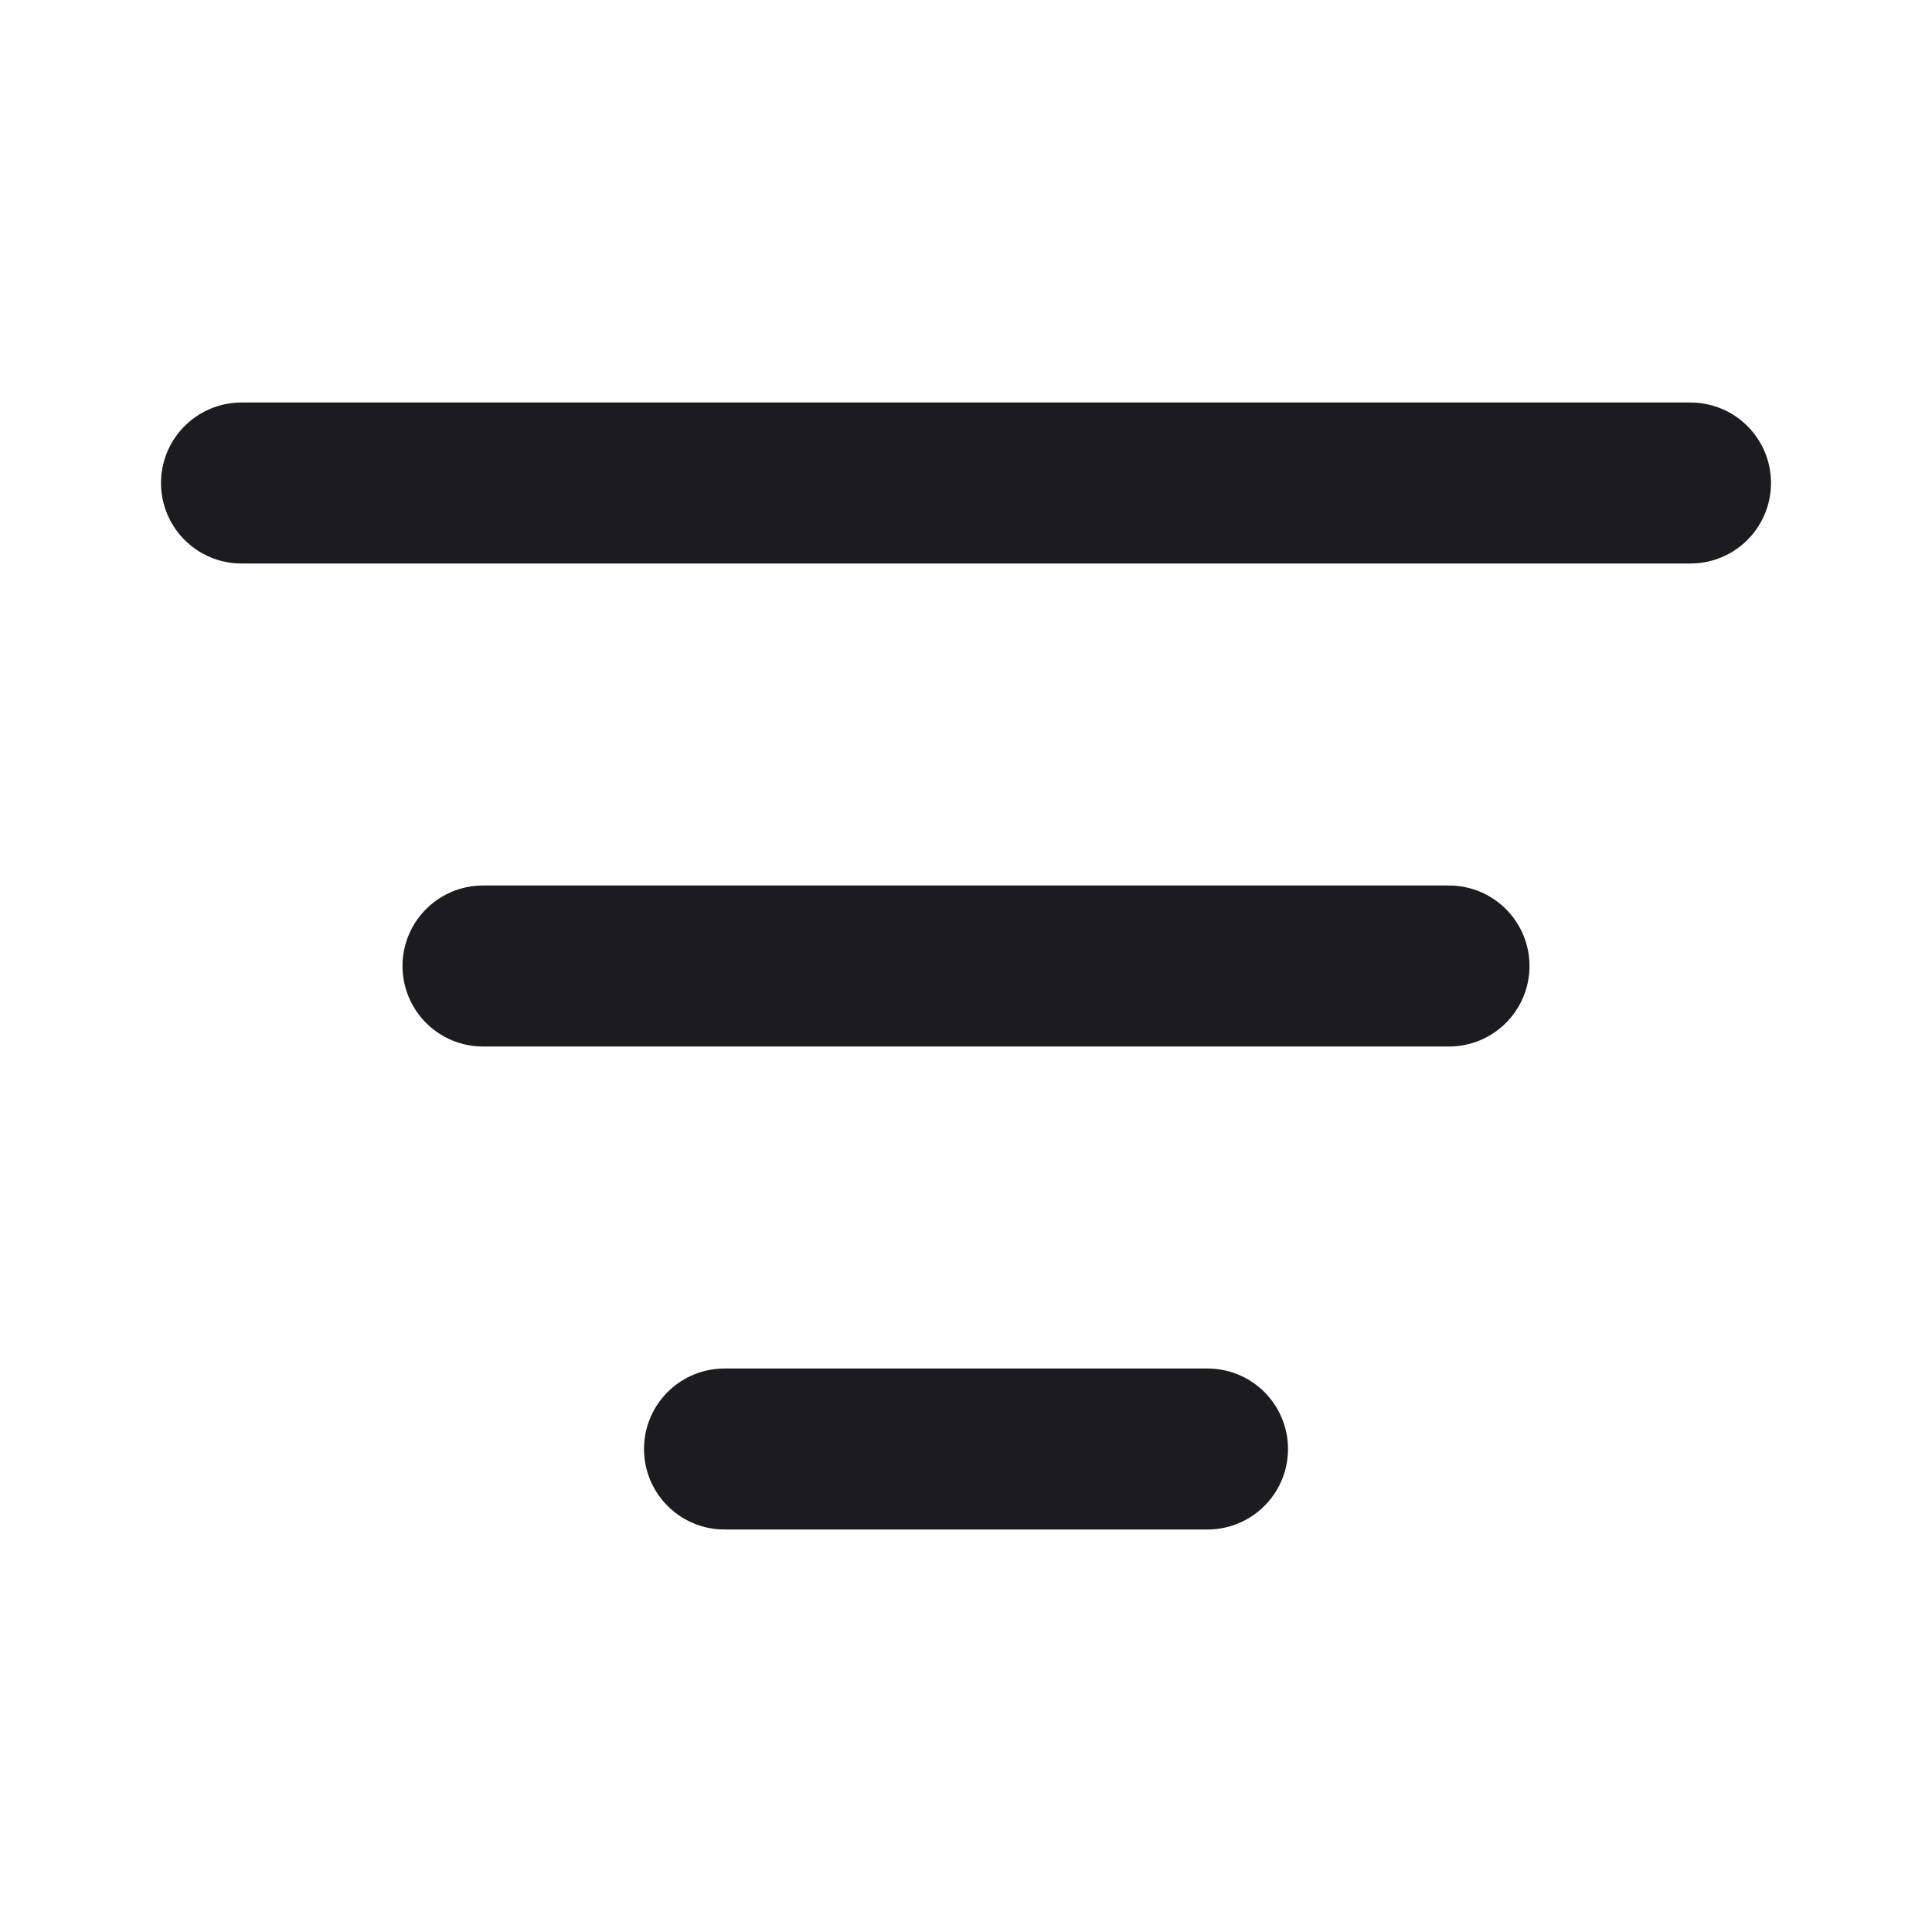
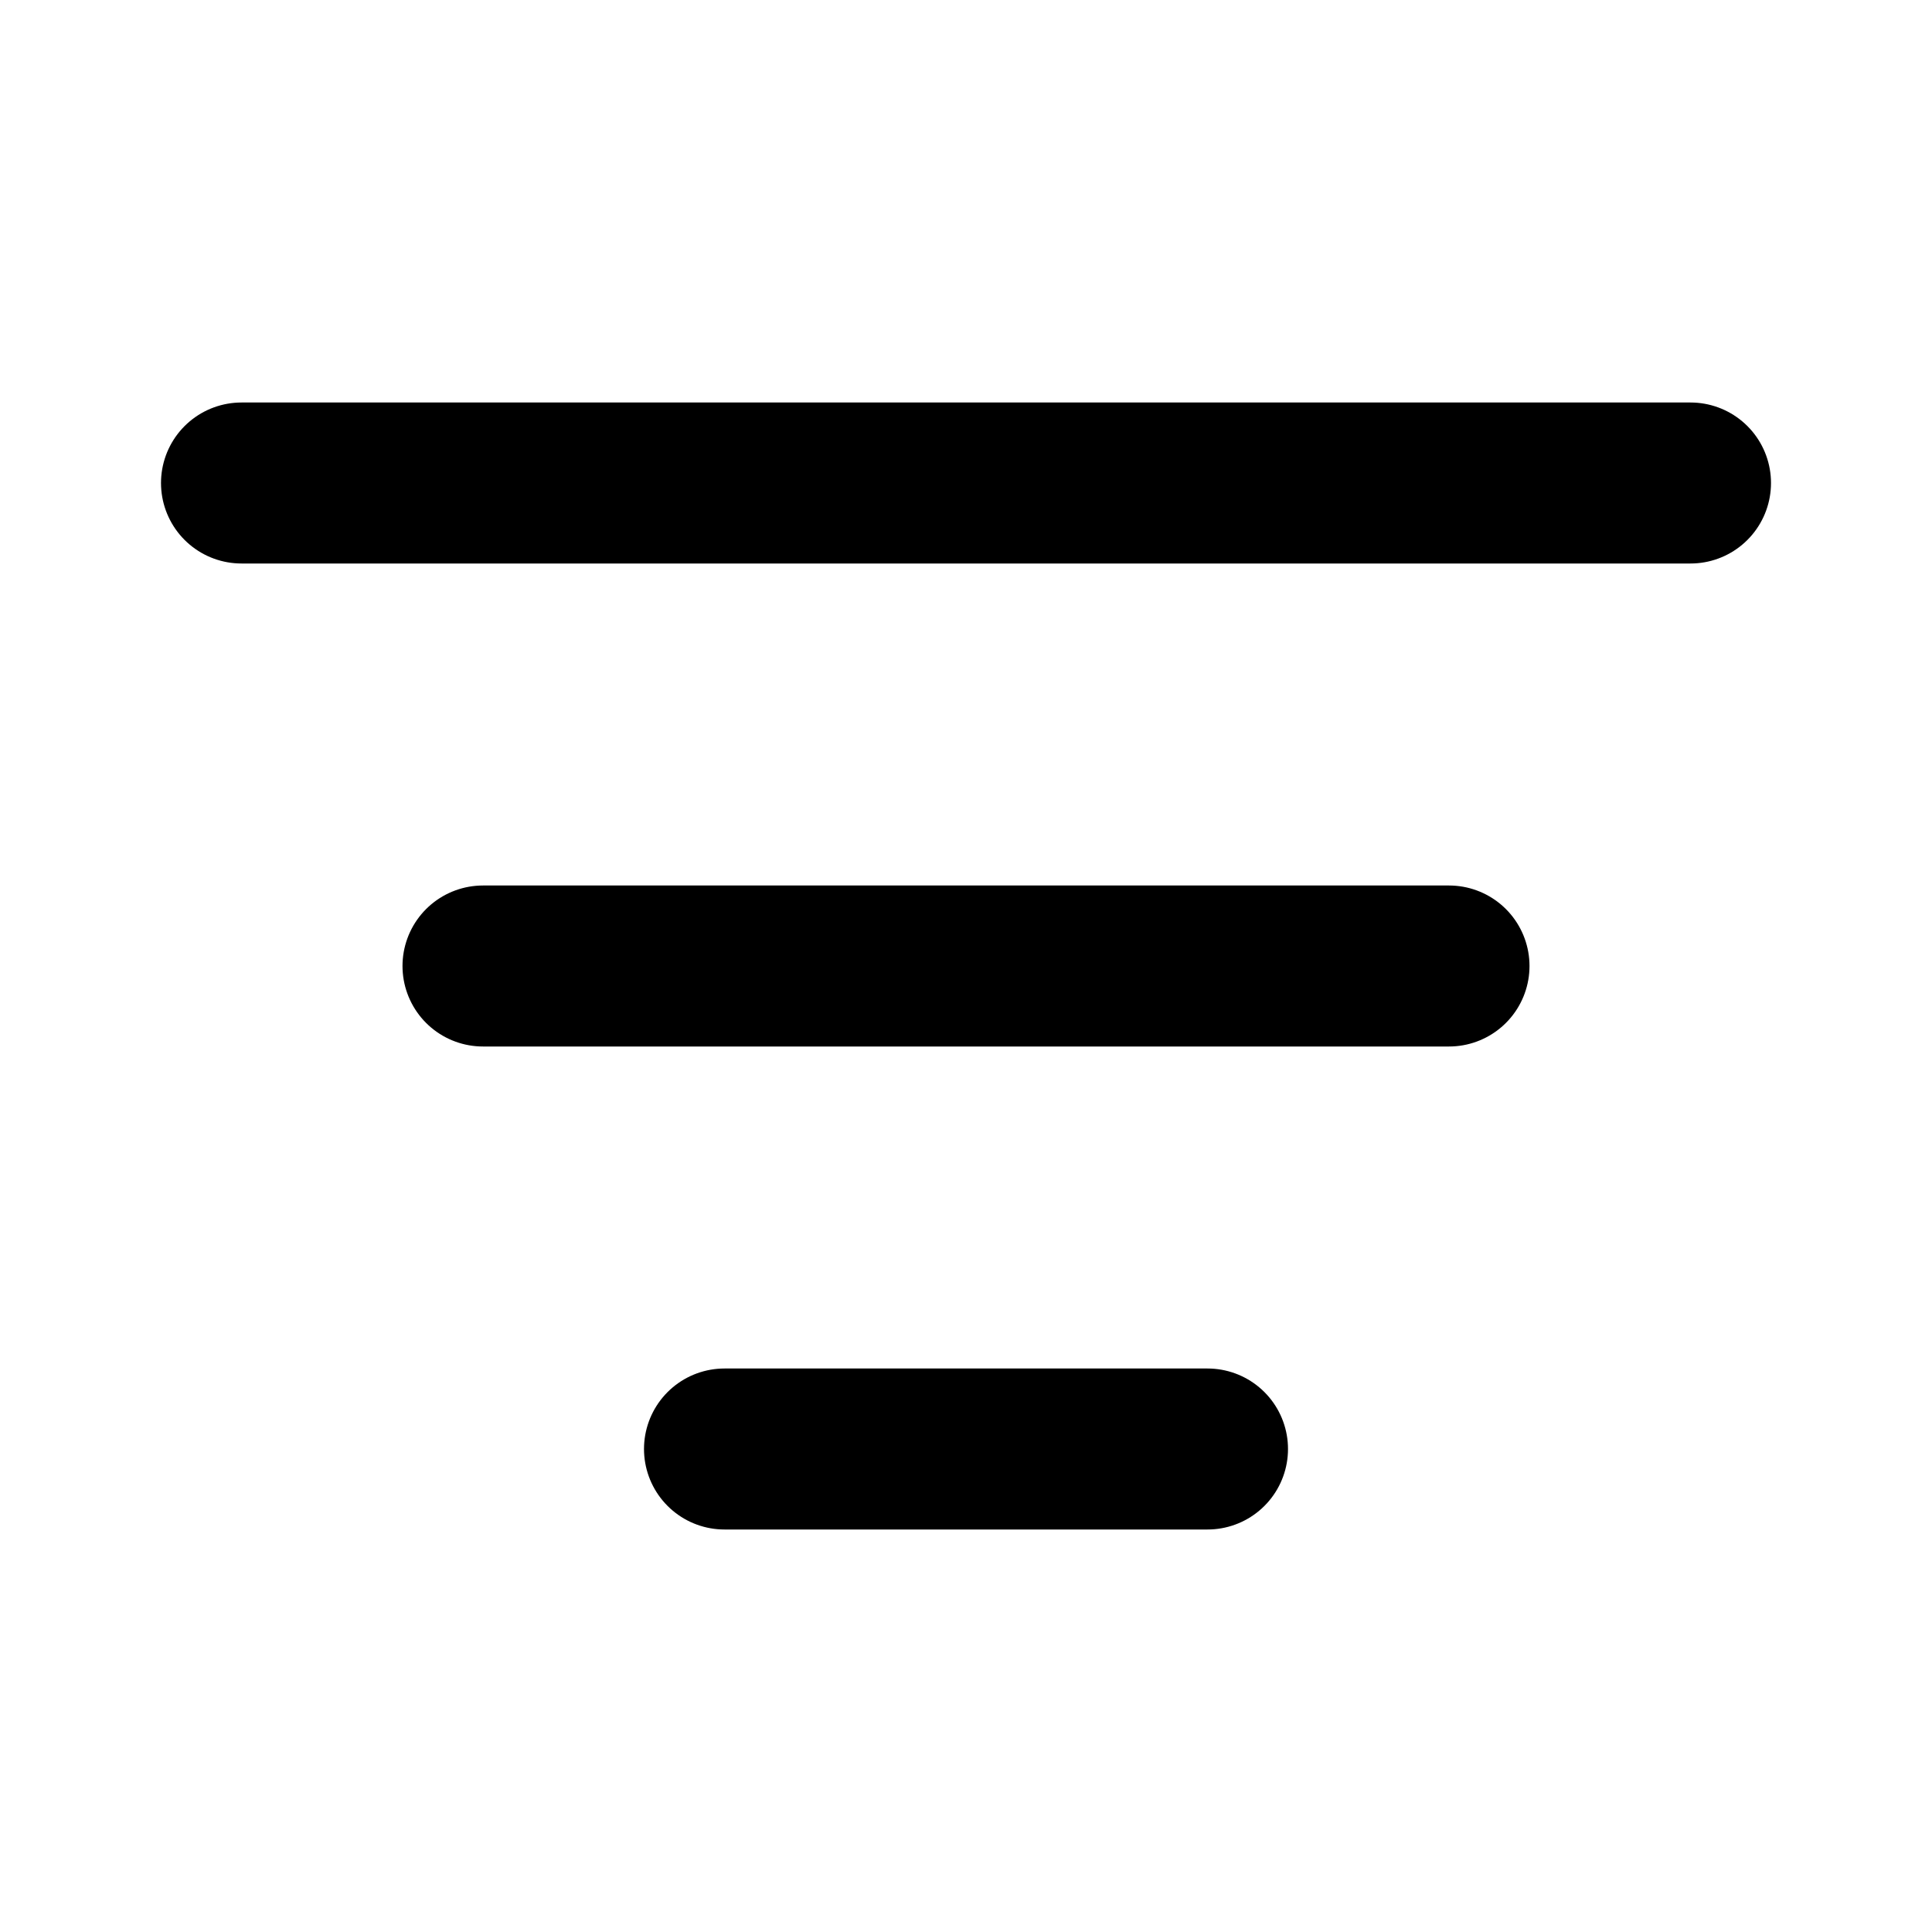
<svg xmlns="http://www.w3.org/2000/svg" width="24" height="24" viewBox="0 0 24 24" fill="none">
-   <path d="M6 12H18M3 6H21M9 18H15" stroke="#1C1B1F" stroke-width="2" stroke-linecap="round" stroke-linejoin="round" />
+   <path d="M6 12H18M3 6H21M9 18H15" stroke="currentColor" stroke-width="2" stroke-linecap="round" stroke-linejoin="round" />
</svg>
